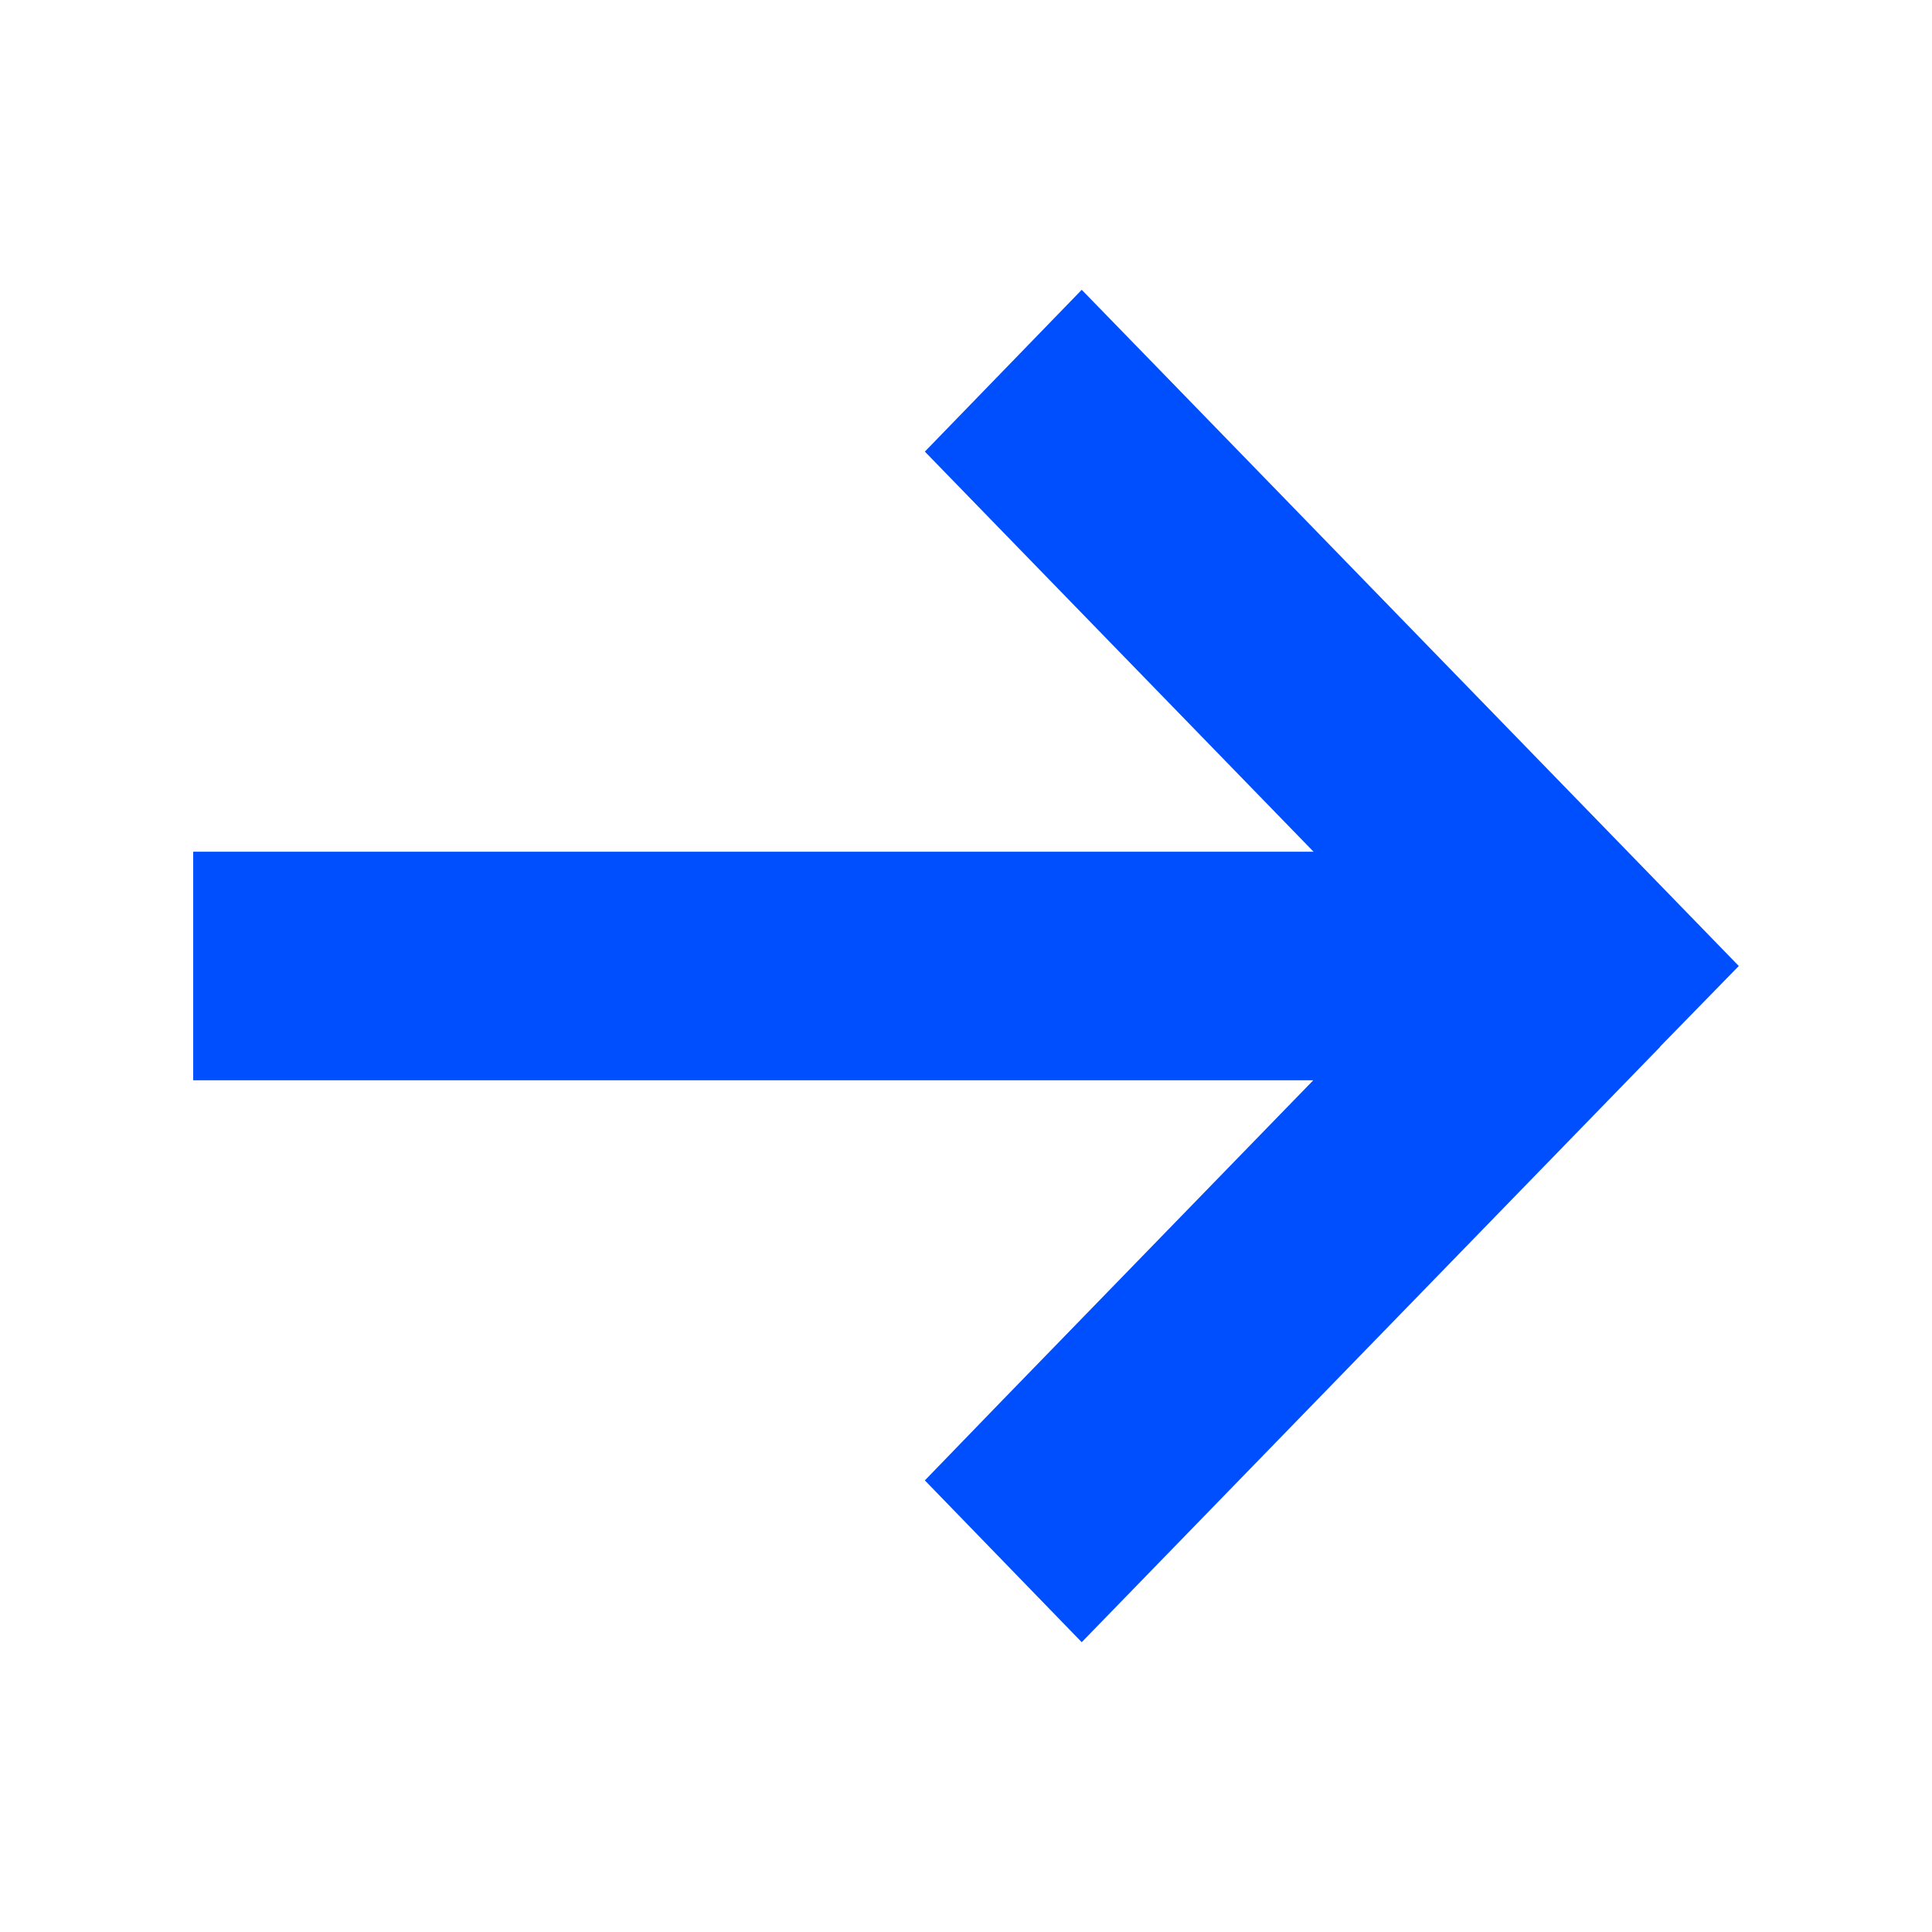
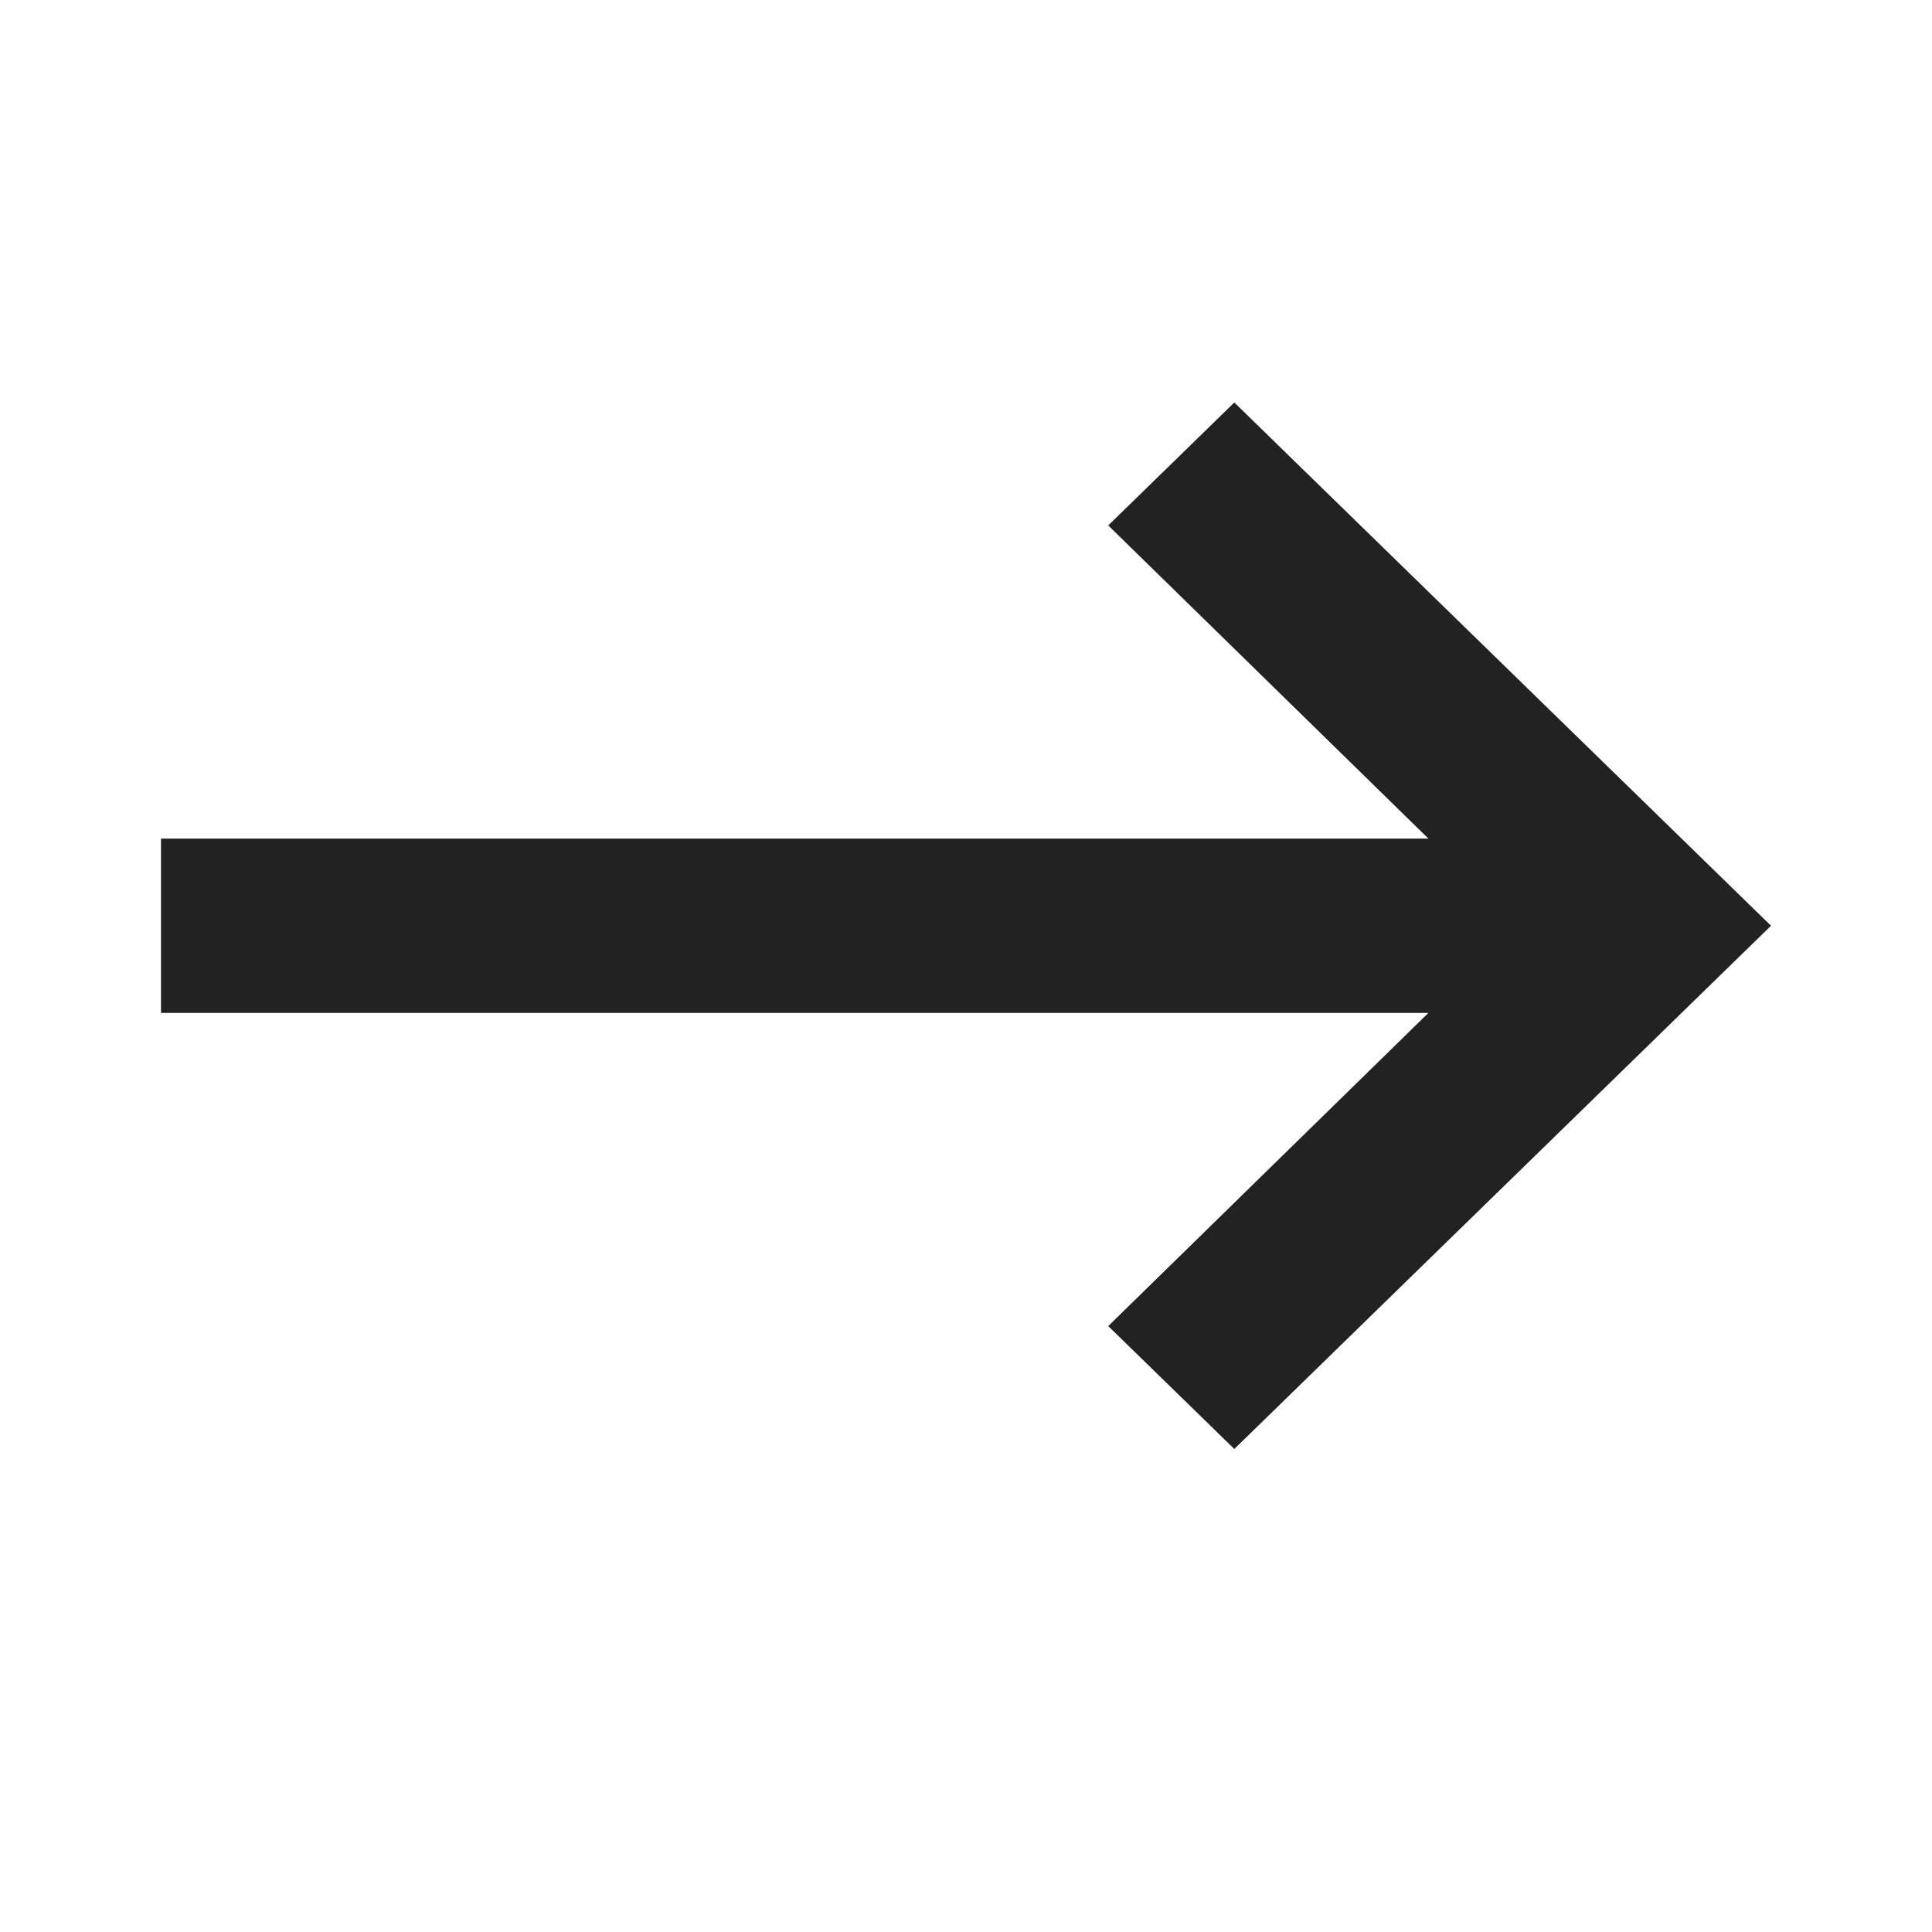
- <svg xmlns="http://www.w3.org/2000/svg" width="20" height="20" viewBox="0 0 20 20" fill="none">
-   <g>
-     <path d="M17.184 10.836L18 10L17.188 9.164L12.014 3.839L11.198 3L9.574 4.675L10.386 5.511L13.598 8.817H3.15H2V11.183H3.15H13.595L10.383 14.489L9.574 15.325L11.198 17L12.01 16.164L17.184 10.839V10.836Z" fill="#004FFF" />
+ <svg xmlns="http://www.w3.org/2000/svg" width="24" height="24" viewBox="0 0 24 24" fill="none">
+   <g id="arrow-right">
+     <path id="Vector" d="M2 12.583L17.744 12.583L13.767 16.473L15.333 18L22 11.5L15.333 5L13.767 6.527L17.744 10.417L2 10.417V12.583Z" fill="#222222" />
  </g>
</svg>
